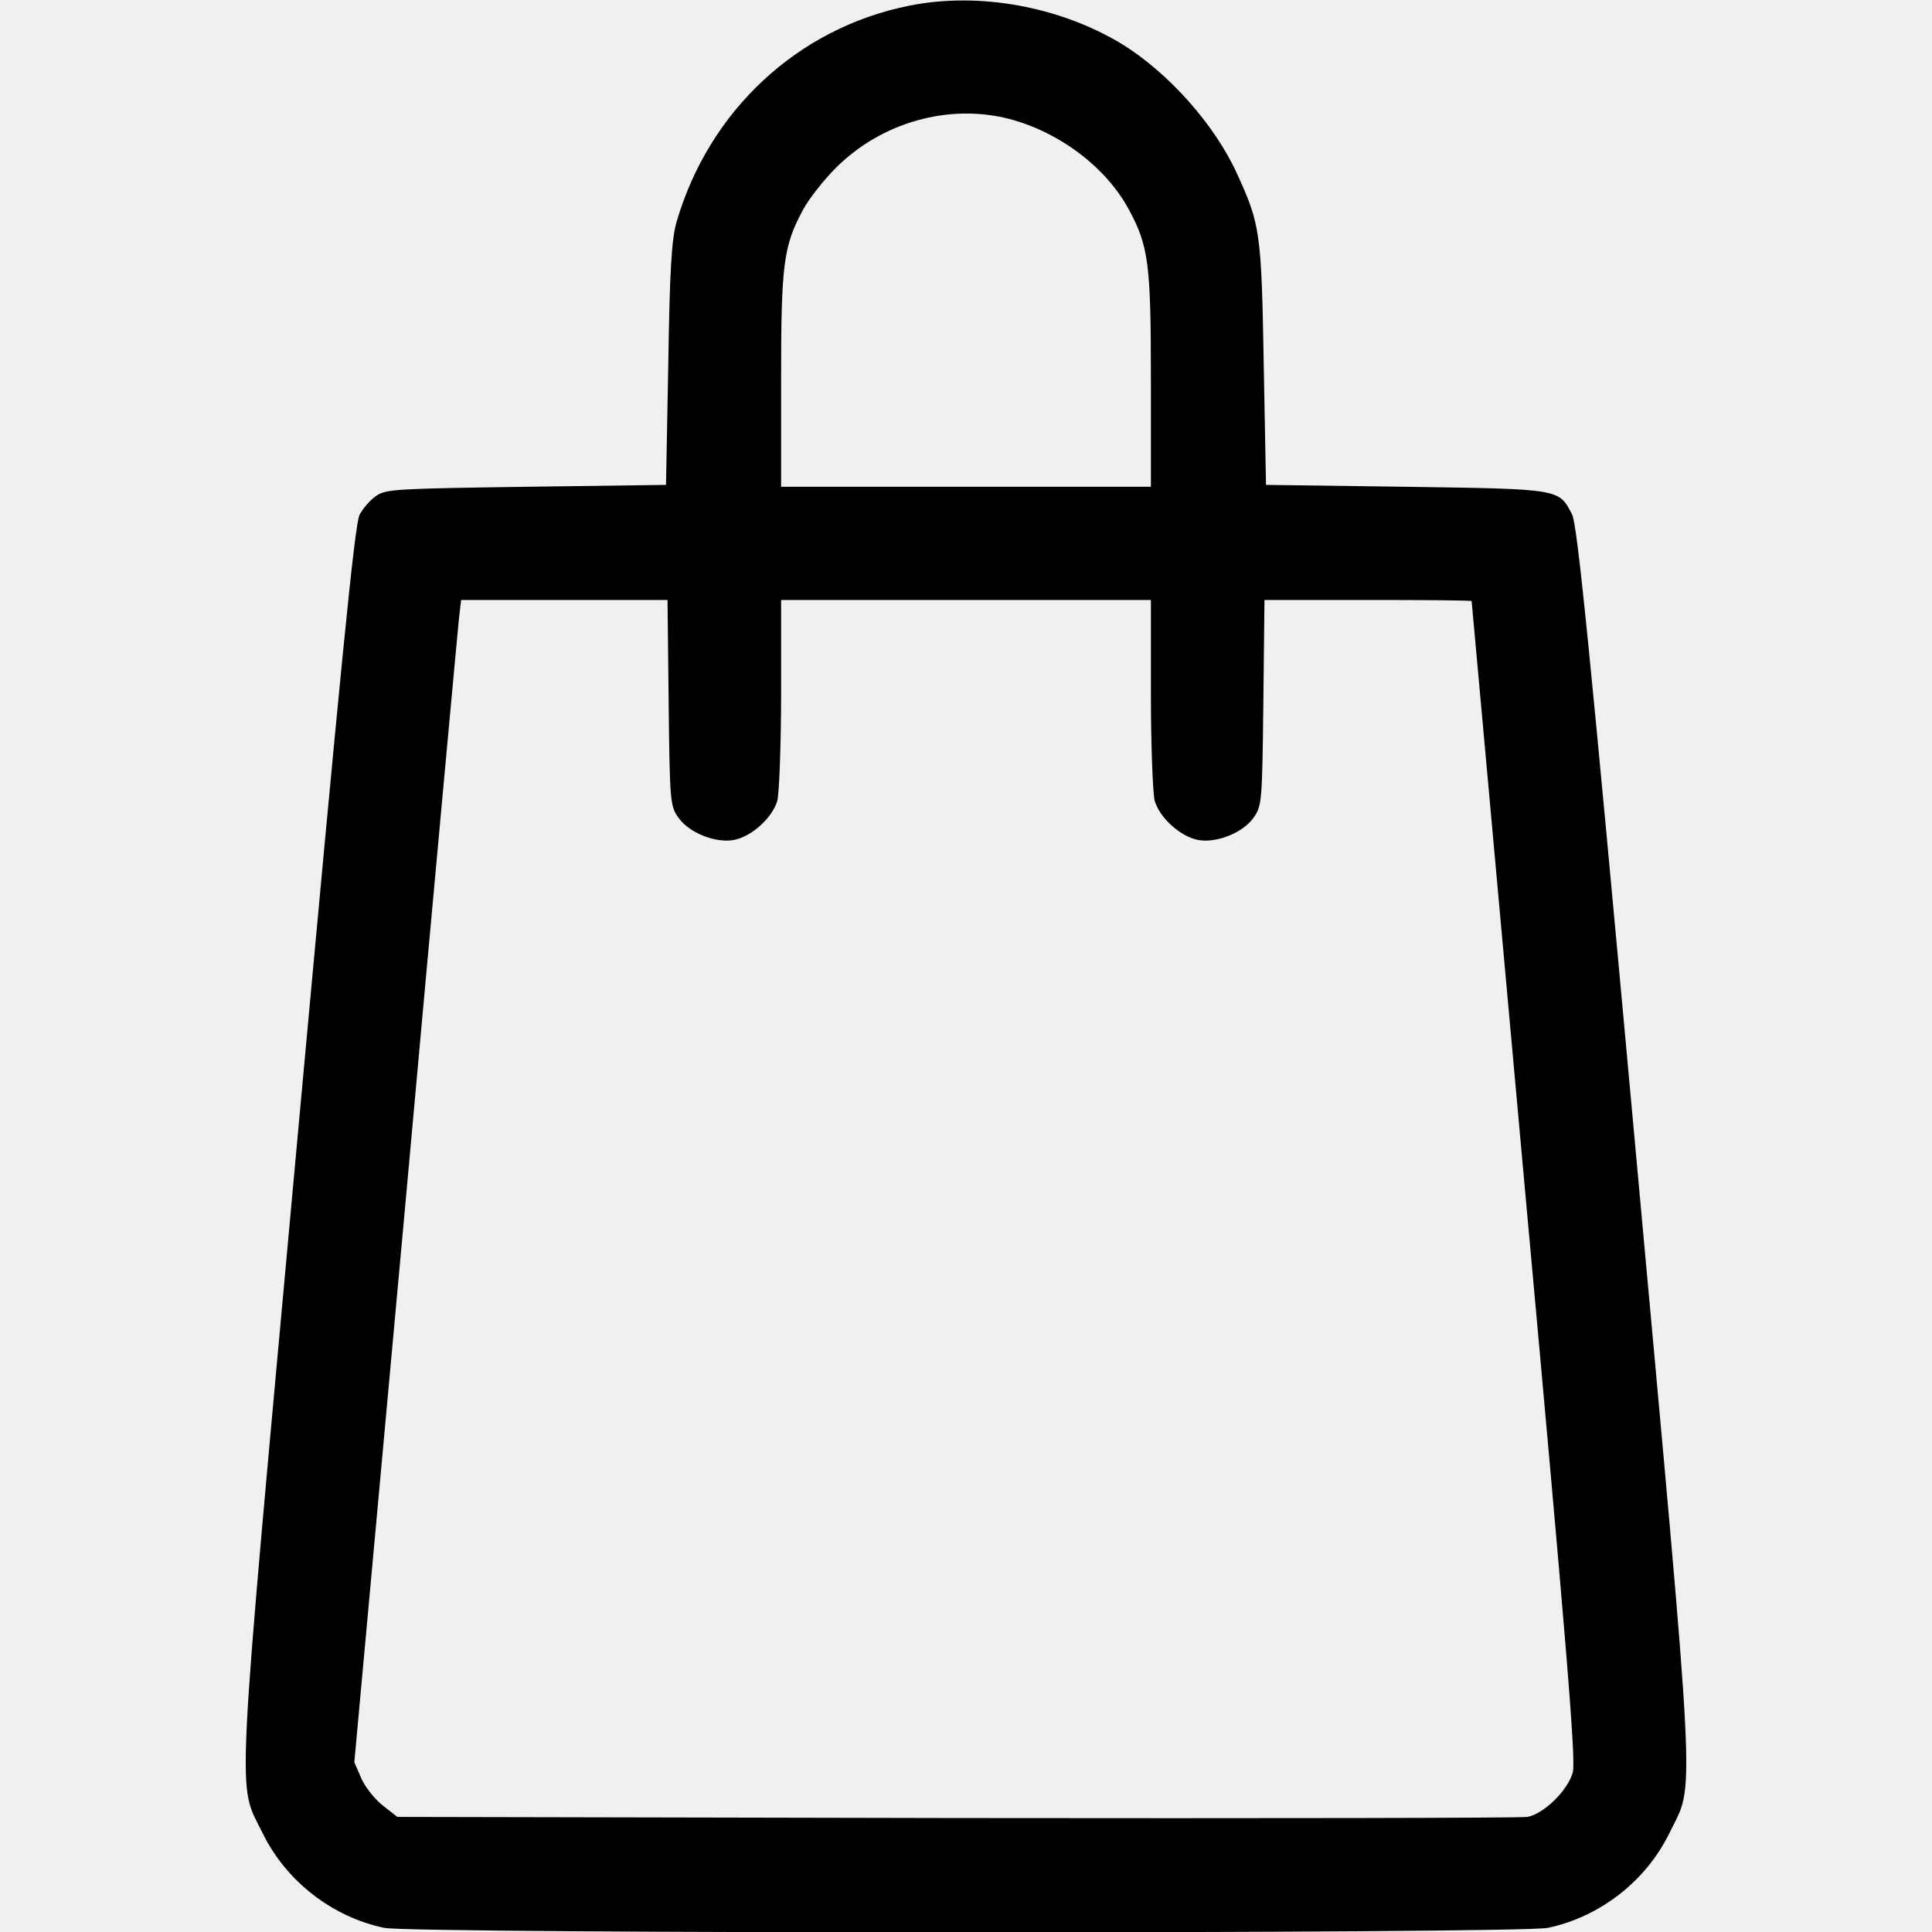
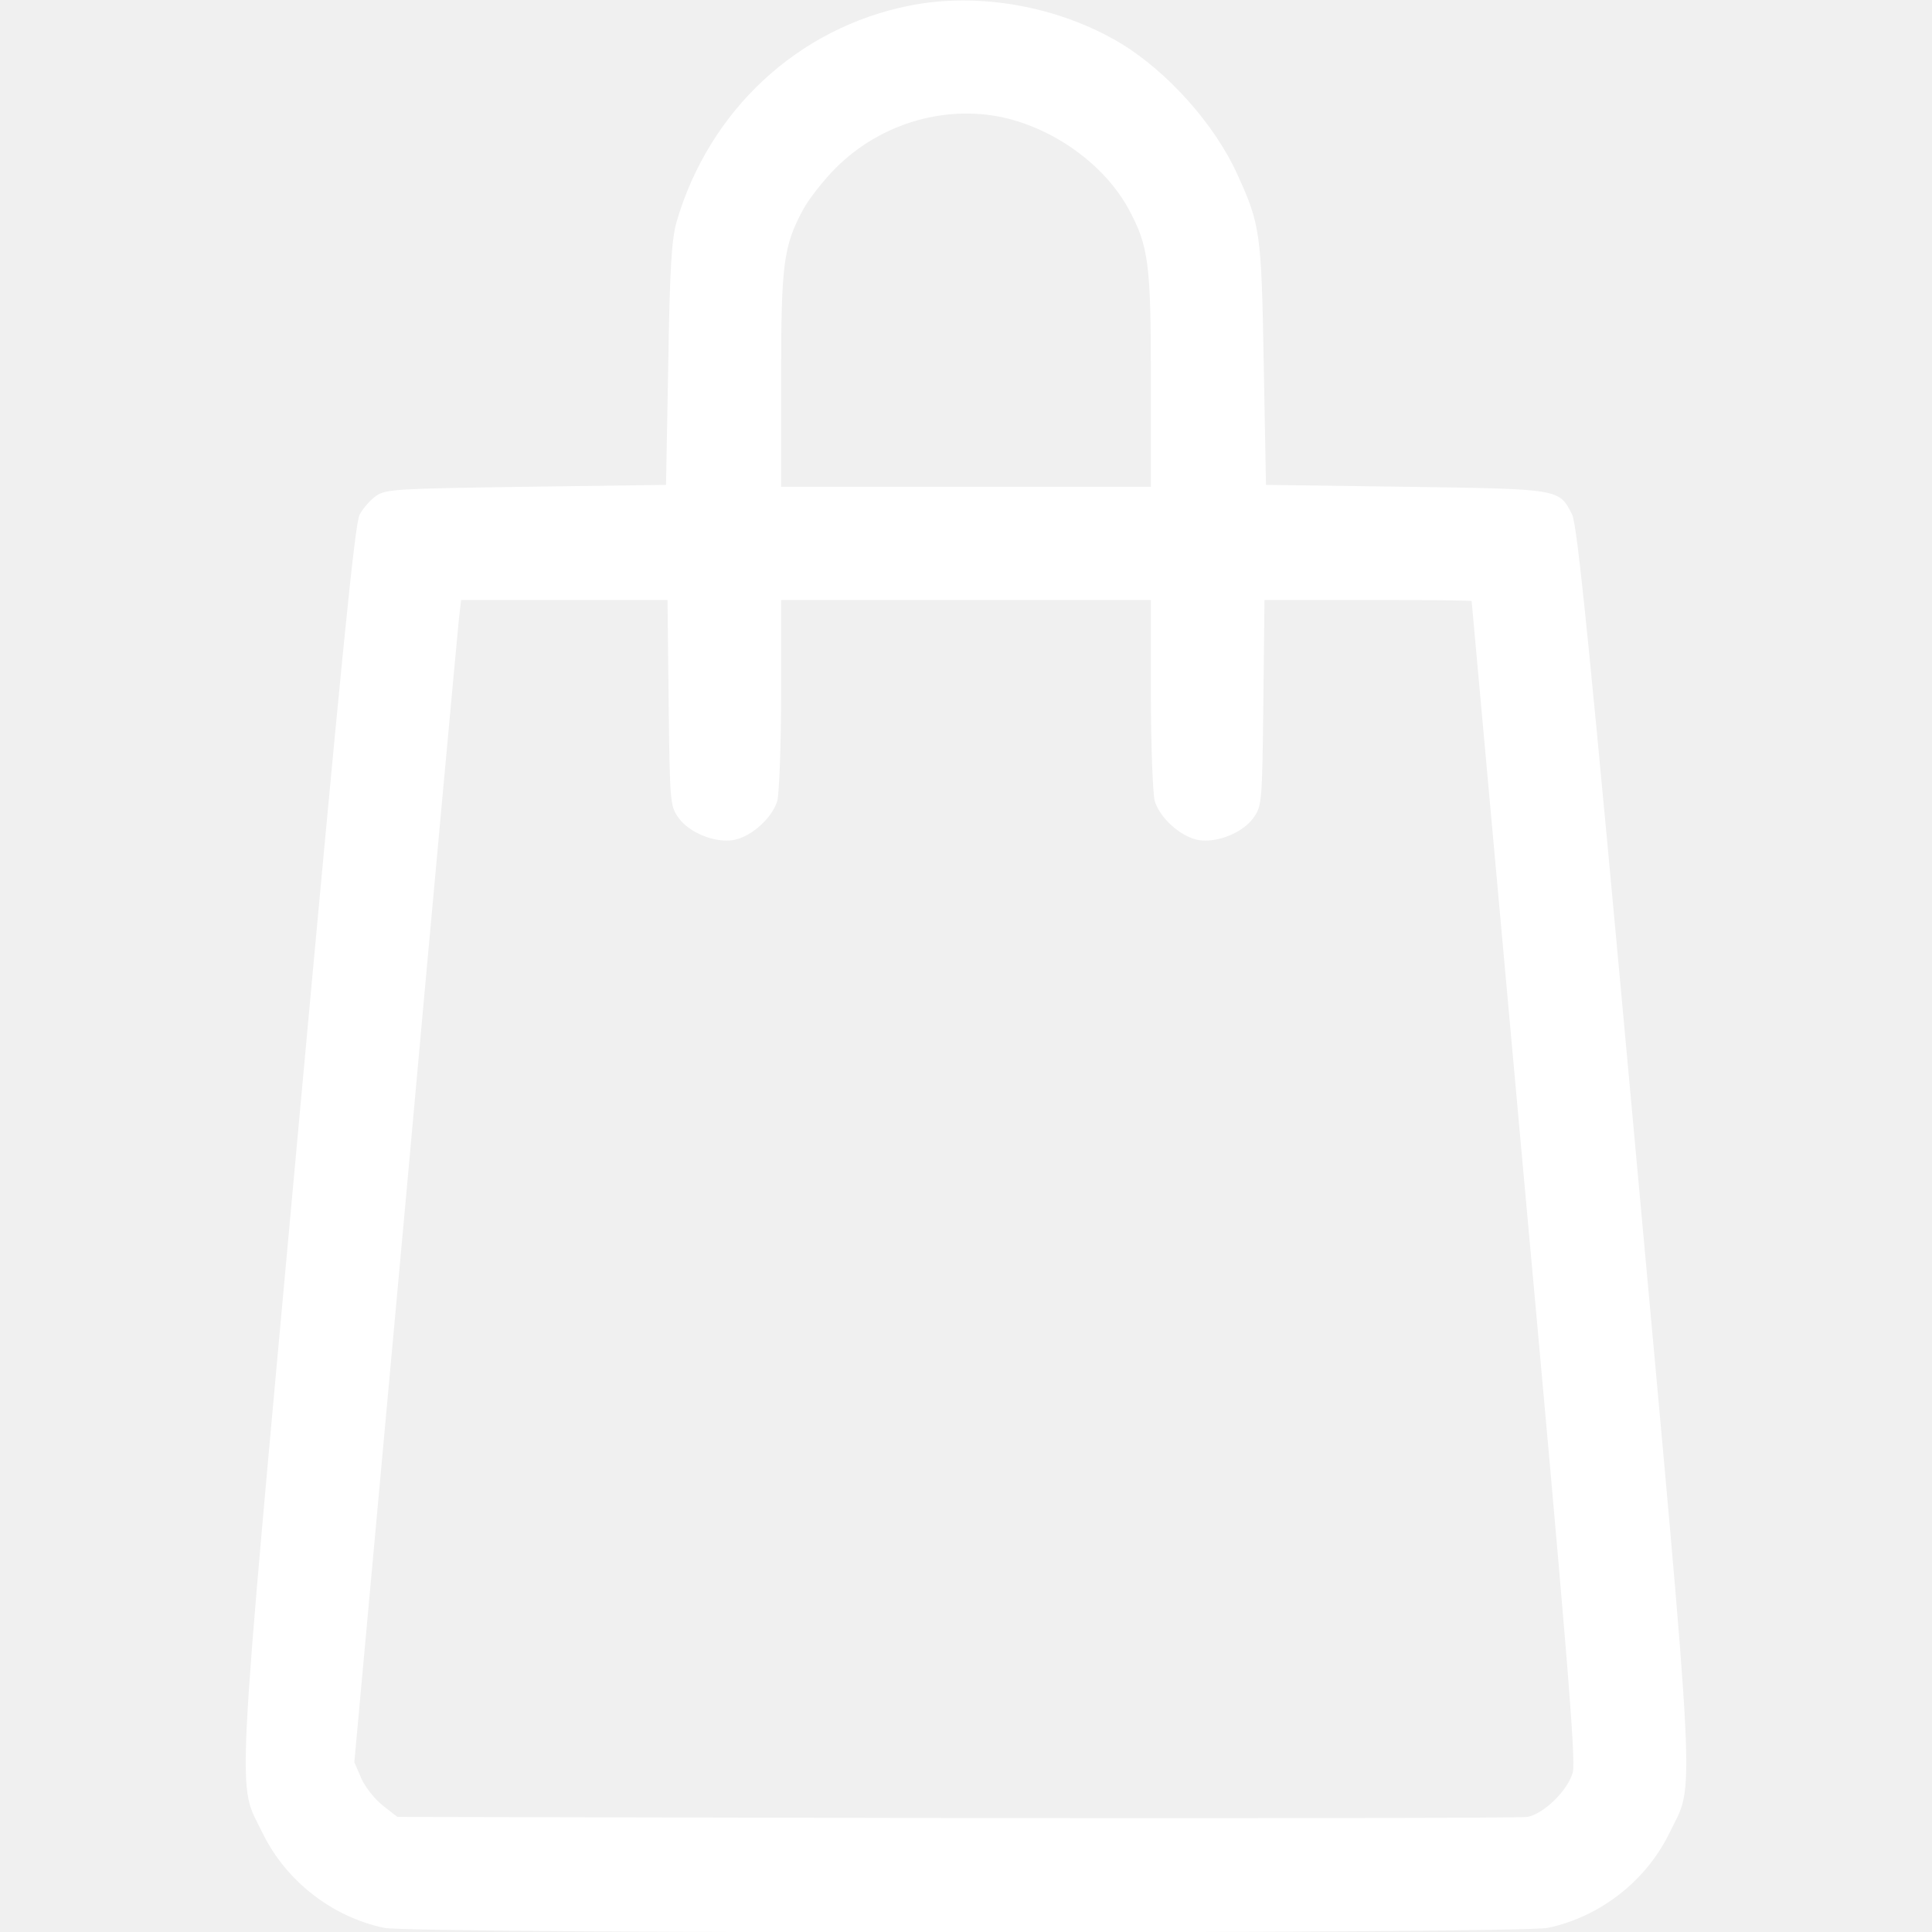
<svg xmlns="http://www.w3.org/2000/svg" version="1.0" width="512pt" height="512pt" viewBox="0 0 512 512" preserveAspectRatio="xMidYMid meet">
-   <g transform="translate(0,512) scale(0.1,-0.1)" fill="#000000" stroke="none">
+   <g transform="translate(0,512) scale(0.1,-0.1)" fill="#fff" stroke="none">
    <path d="M2410 5105 c-296 -59 -531 -278 -617 -573 -13 -46 -18 -120 -22 -377 l-6 -320 -370 -5 c-342 -5 -372 -6 -398 -24 -15 -10 -35 -33 -44 -50 -13 -24 -50 -401 -165 -1656 -166 -1817 -160 -1698 -92 -1838 62 -127 184 -222 322 -251 75 -16 3009 -16 3084 0 138 29 260 124 322 251 68 140 74 21 -92 1838 -118 1292 -152 1632 -166 1657 -35 68 -30 67 -441 73 l-370 5 -6 320 c-6 347 -9 370 -70 503 -59 131 -183 270 -307 346 -164 99 -378 138 -562 101z m264 -300 c134 -35 258 -129 318 -241 52 -97 58 -143 58 -451 l0 -283 -490 0 -490 0 0 283 c0 308 6 354 58 451 15 28 54 78 87 111 121 121 299 171 459 130z m-902 -1547 c3 -265 4 -274 26 -305 28 -40 98 -68 147 -59 47 9 102 59 115 104 5 21 10 147 10 285 l0 247 490 0 490 0 0 -247 c0 -138 5 -264 10 -285 13 -45 68 -95 115 -104 49 -9 119 19 147 59 22 31 23 40 26 305 l3 272 274 0 c151 0 275 -1 275 -3 0 -2 63 -692 139 -1534 112 -1227 138 -1540 129 -1570 -13 -48 -77 -110 -120 -118 -18 -3 -699 -4 -1514 -3 l-1481 3 -37 29 c-21 16 -47 48 -58 72 l-19 44 136 1487 c74 819 138 1512 141 1541 l6 52 274 0 273 0 3 -272z" />
  </g>
</svg>
